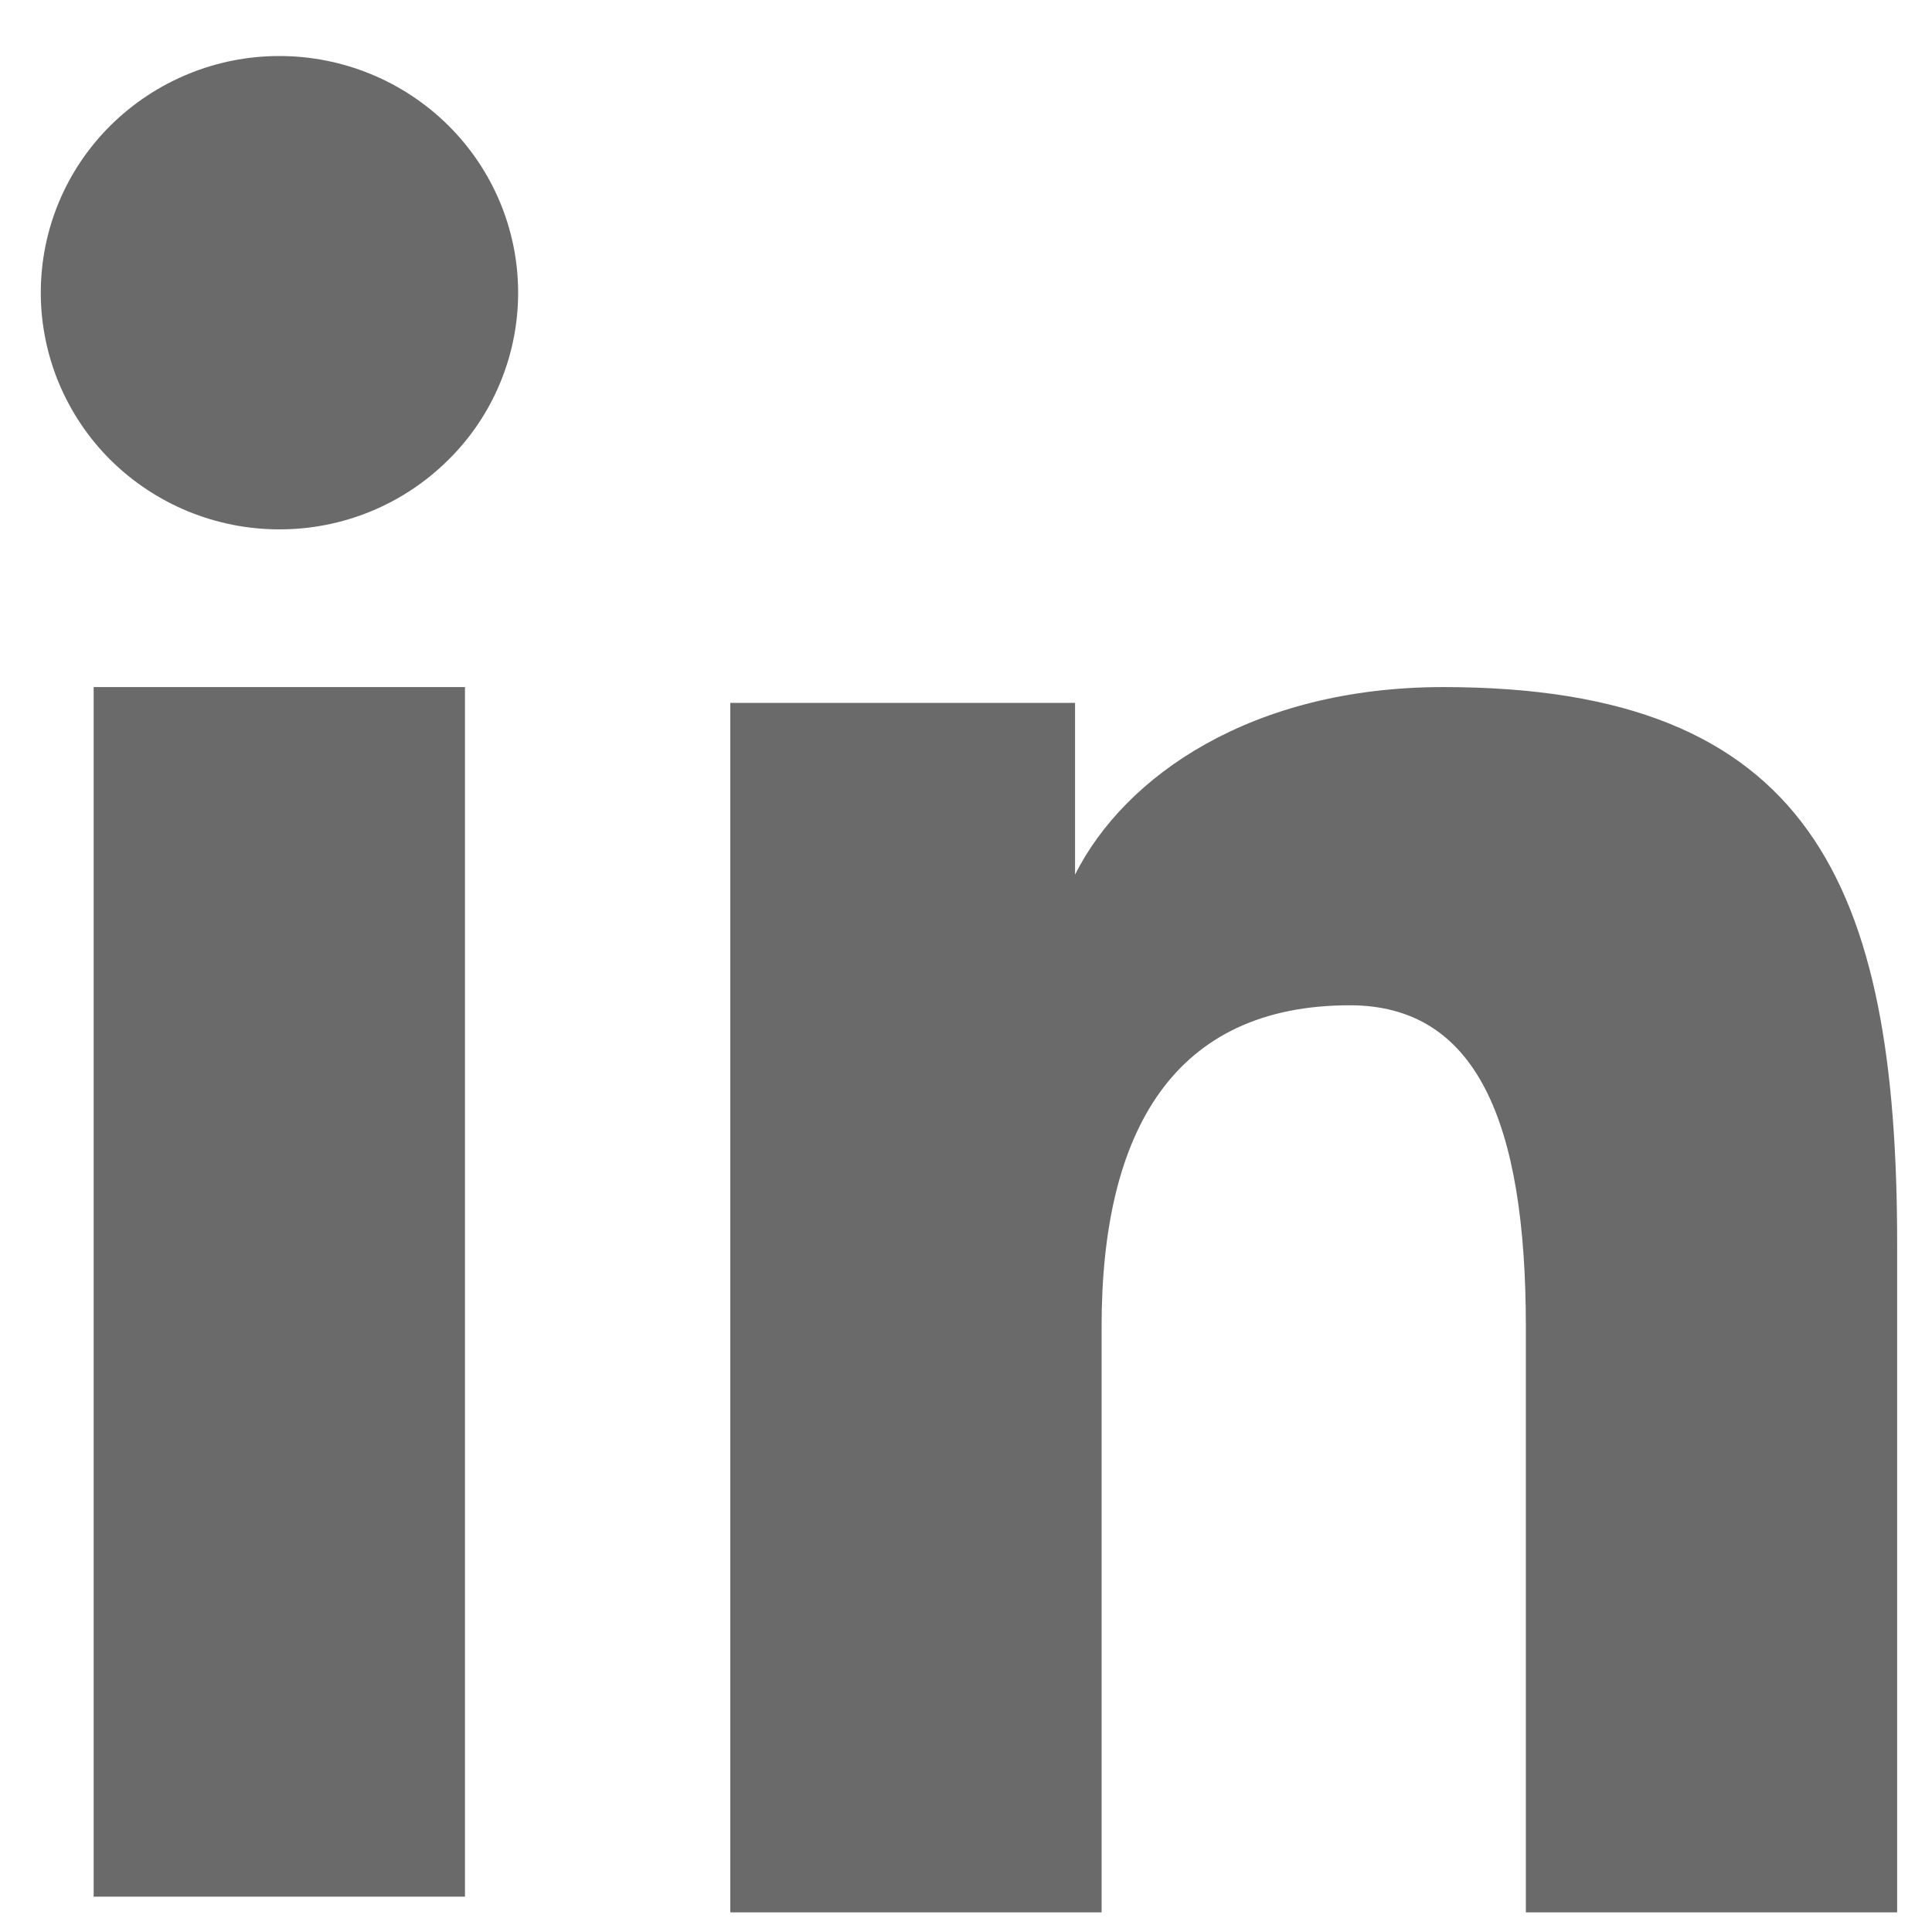
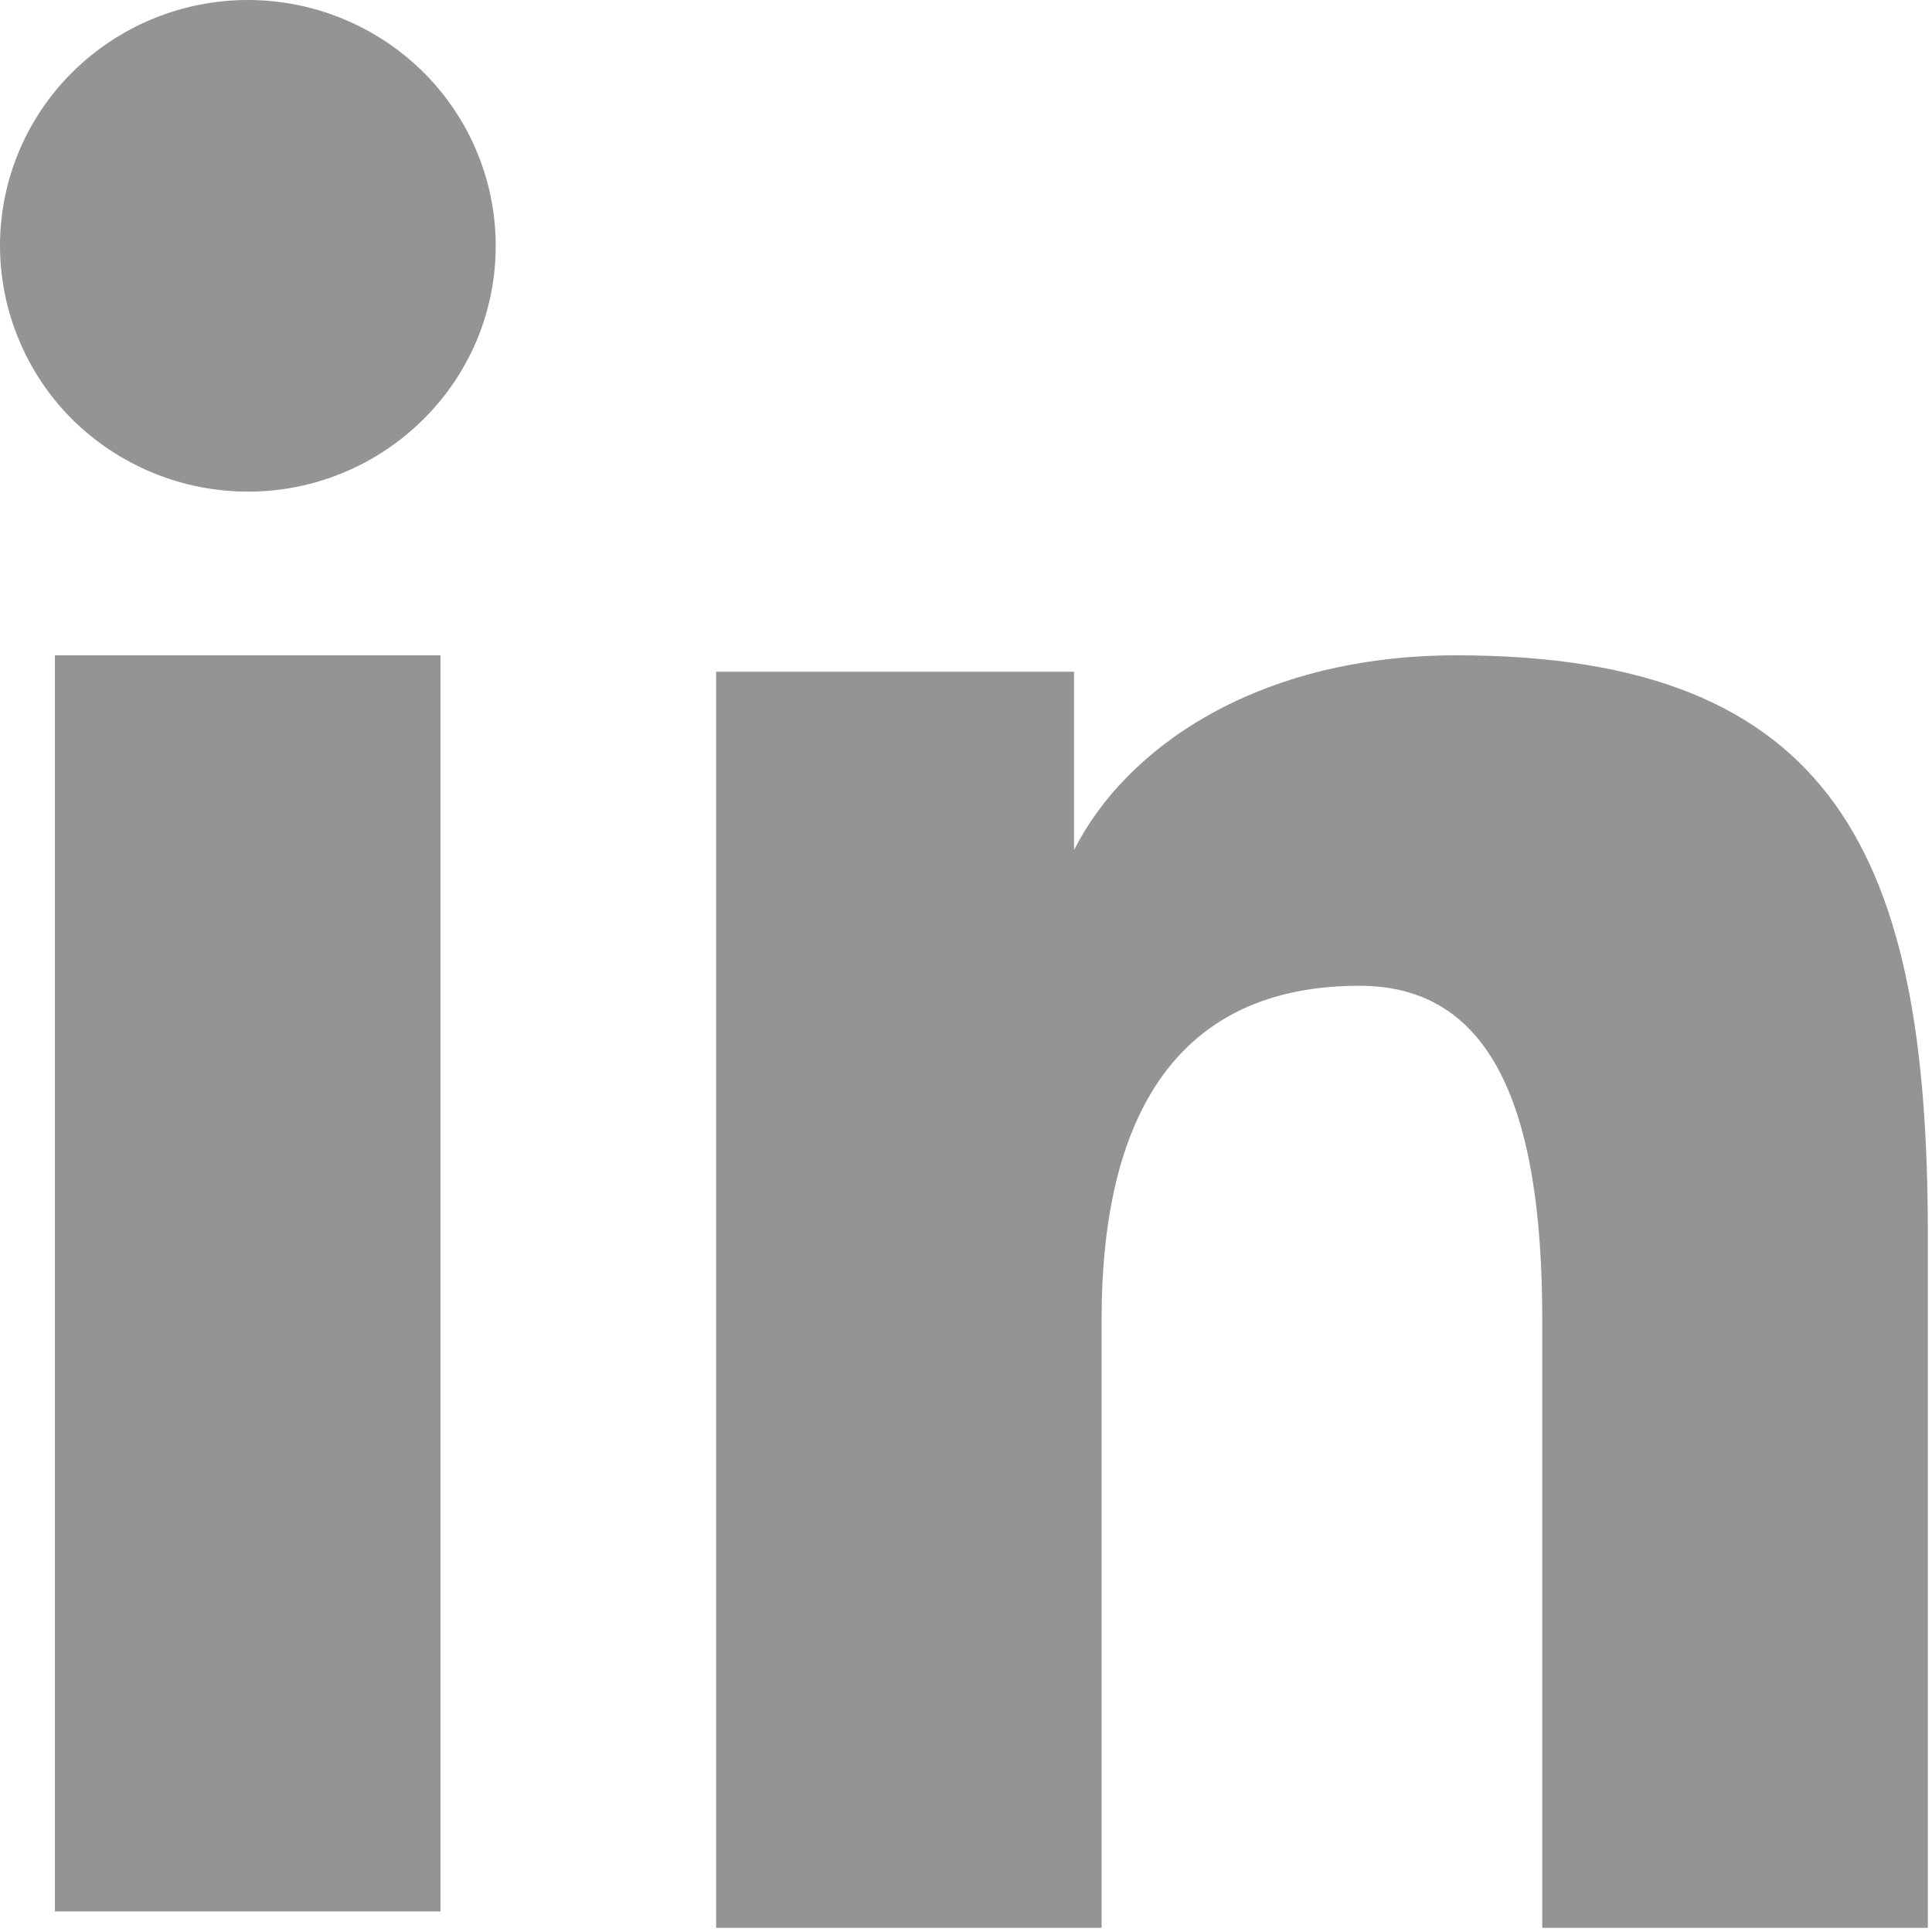
- <svg xmlns="http://www.w3.org/2000/svg" width="27" height="27" viewBox="0 0 27 27" fill="none">
-   <path fill-rule="evenodd" clip-rule="evenodd" d="M10.206 9.823H15.024V12.223C15.718 10.842 17.498 9.602 20.171 9.602C25.296 9.602 26.513 12.35 26.513 17.39V26.726H21.324V18.538C21.324 15.668 20.63 14.049 18.864 14.049C16.413 14.049 15.395 15.794 15.395 18.537V26.726H10.206V9.823ZM1.309 26.506H6.498V9.602H1.309V26.506ZM7.241 4.091C7.241 4.525 7.155 4.956 6.987 5.357C6.82 5.759 6.574 6.123 6.264 6.428C5.637 7.051 4.788 7.4 3.903 7.398C3.02 7.398 2.173 7.05 1.545 6.429C1.237 6.123 0.992 5.758 0.824 5.357C0.657 4.956 0.57 4.525 0.57 4.091C0.57 3.212 0.92 2.372 1.546 1.752C2.174 1.131 3.022 0.782 3.905 0.783C4.789 0.783 5.638 1.132 6.264 1.752C6.889 2.372 7.241 3.212 7.241 4.091Z" fill="#6A6A6A" />
+ <svg xmlns="http://www.w3.org/2000/svg" width="26" height="26" viewBox="0 0 26 26" fill="none">
+   <path fill-rule="evenodd" clip-rule="evenodd" d="M9.637 9.04H14.454V11.44C15.148 10.06 16.928 8.819 19.602 8.819C24.727 8.819 25.944 11.567 25.944 16.608V25.944H20.755V17.756C20.755 14.885 20.061 13.266 18.294 13.266C15.844 13.266 14.825 15.011 14.825 17.754V25.944H9.637V9.04ZM0.739 25.723H5.928V8.819H0.739V25.723ZM6.671 3.308C6.672 3.743 6.585 4.173 6.418 4.575C6.25 4.976 6.004 5.34 5.695 5.645C5.067 6.269 4.218 6.618 3.334 6.616C2.451 6.615 1.604 6.267 0.975 5.647C0.667 5.34 0.422 4.976 0.255 4.574C0.087 4.173 0.001 3.743 0 3.308C0 2.43 0.35 1.589 0.977 0.969C1.604 0.348 2.452 -0 3.335 3.24636e-07C4.22 3.24636e-07 5.068 0.349 5.695 0.969C6.32 1.589 6.671 2.43 6.671 3.308Z" fill="#949494" />
</svg>
